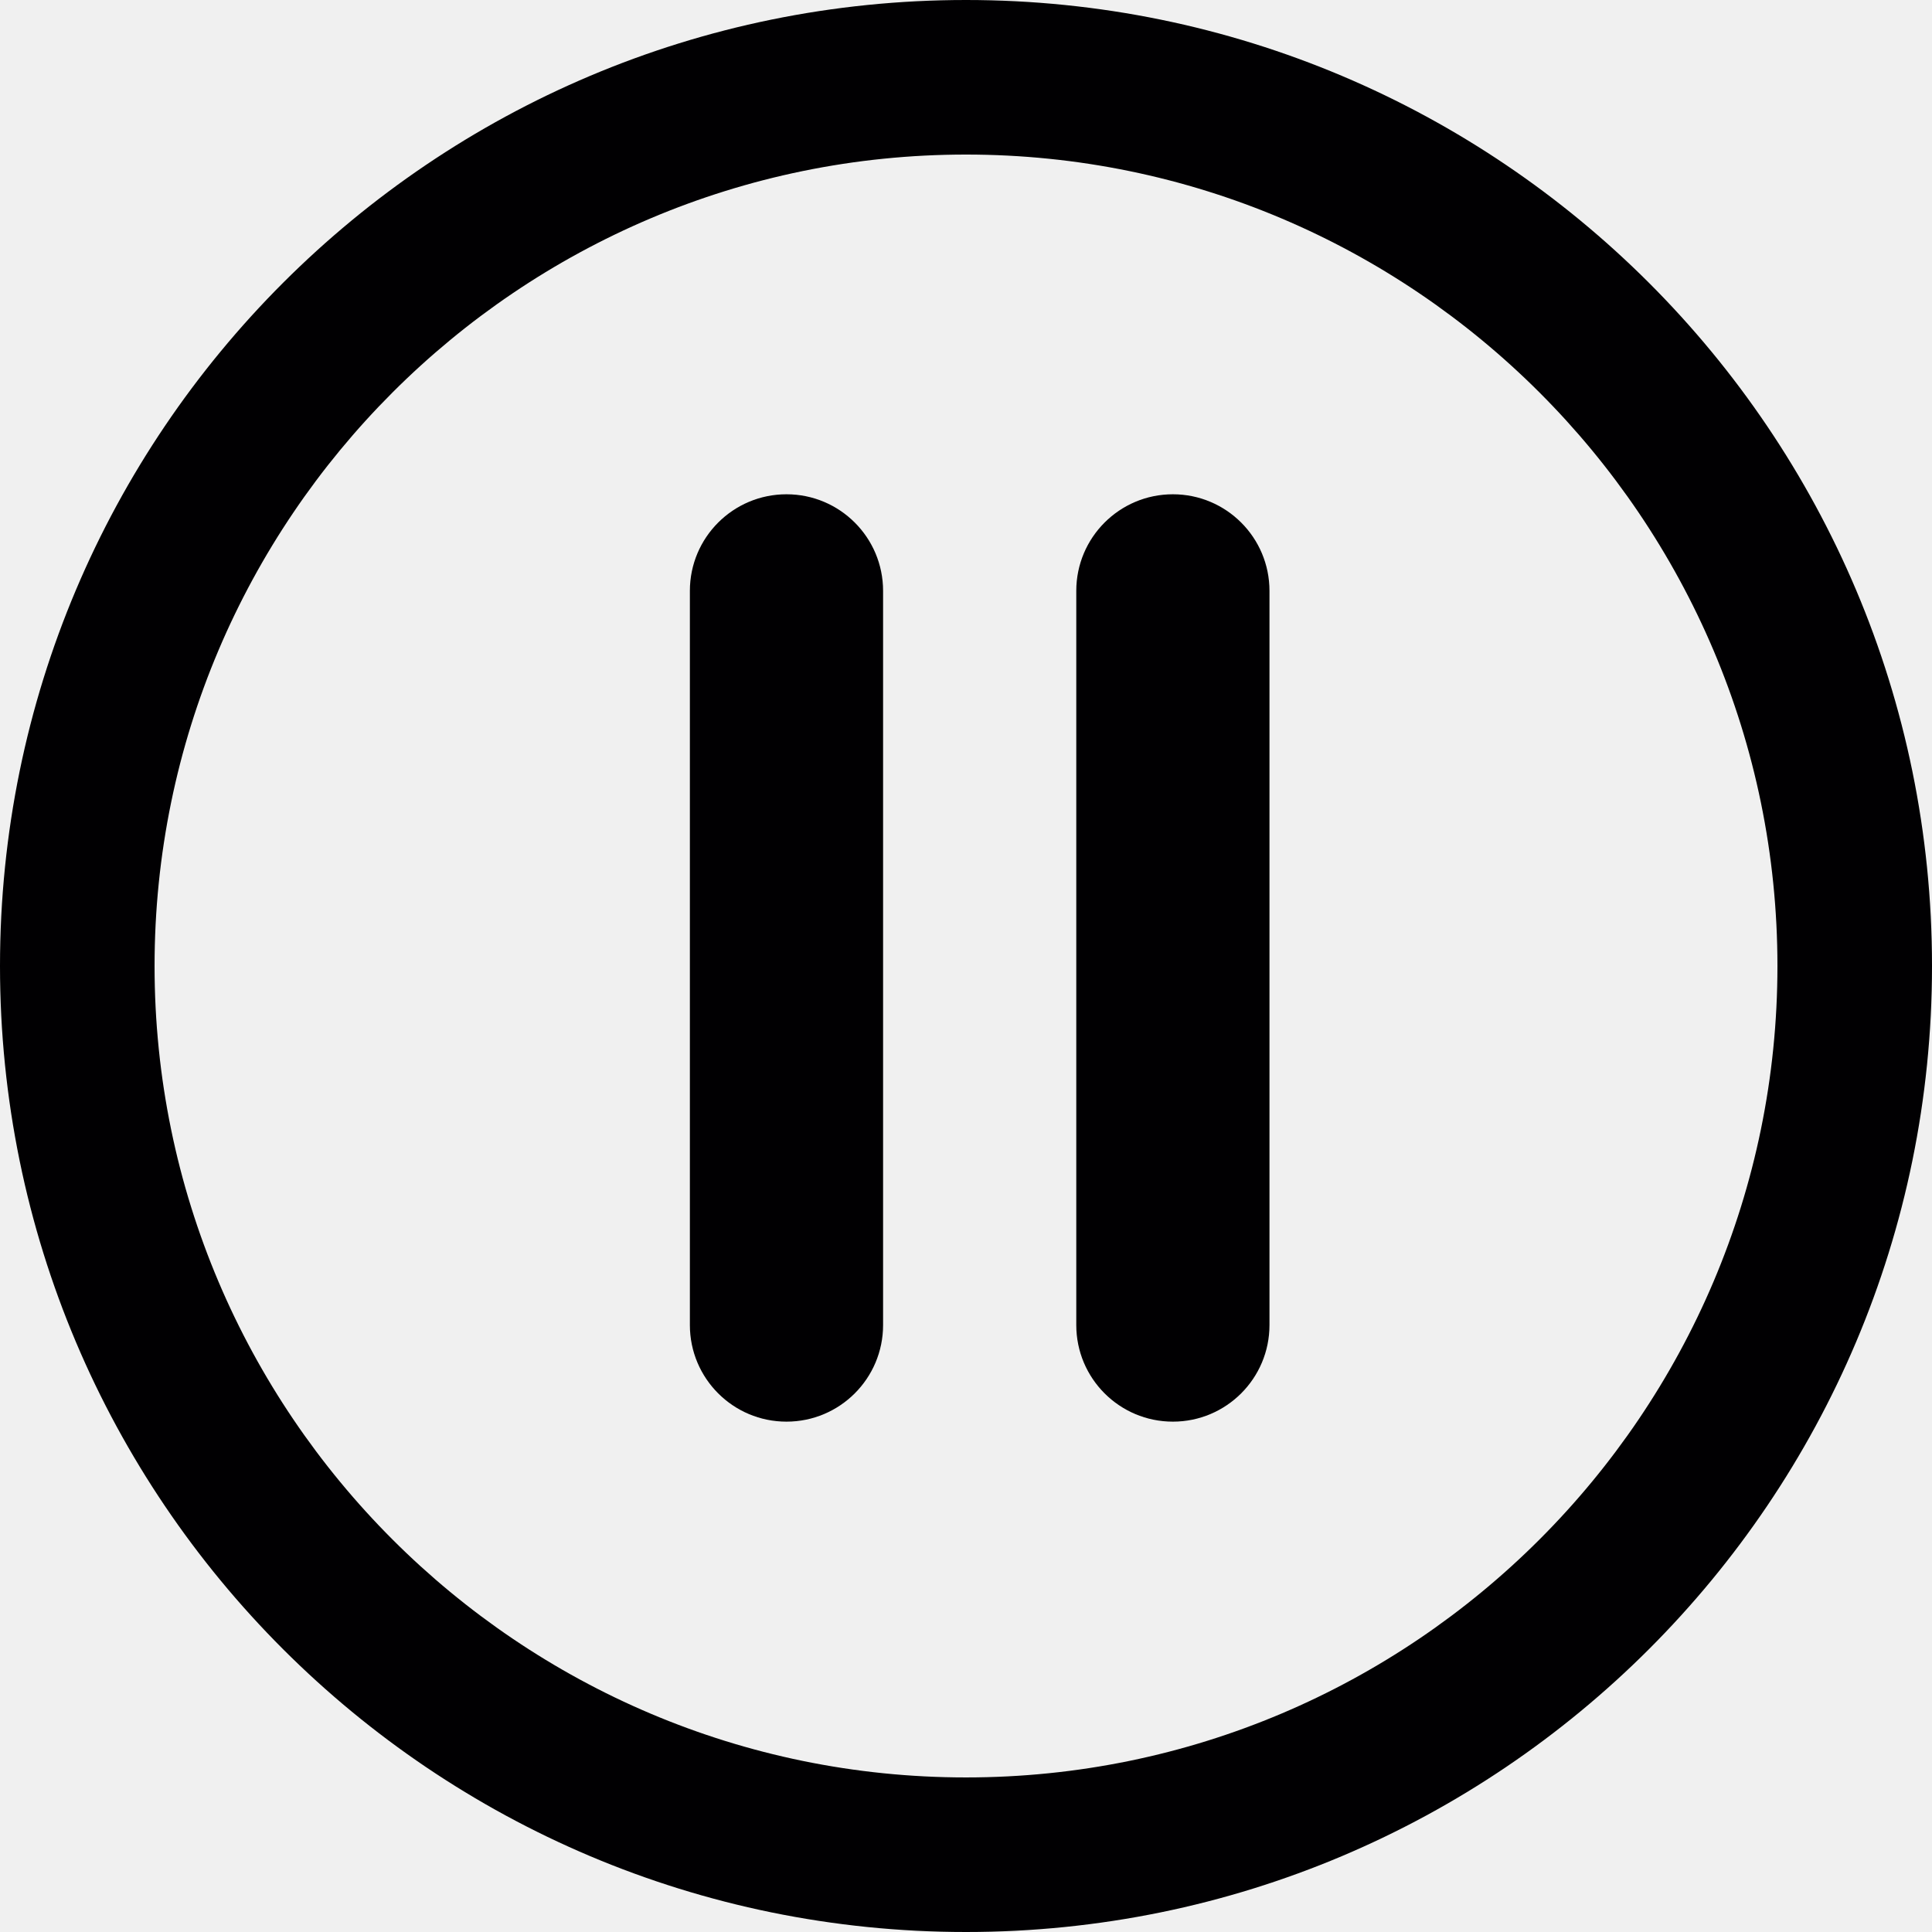
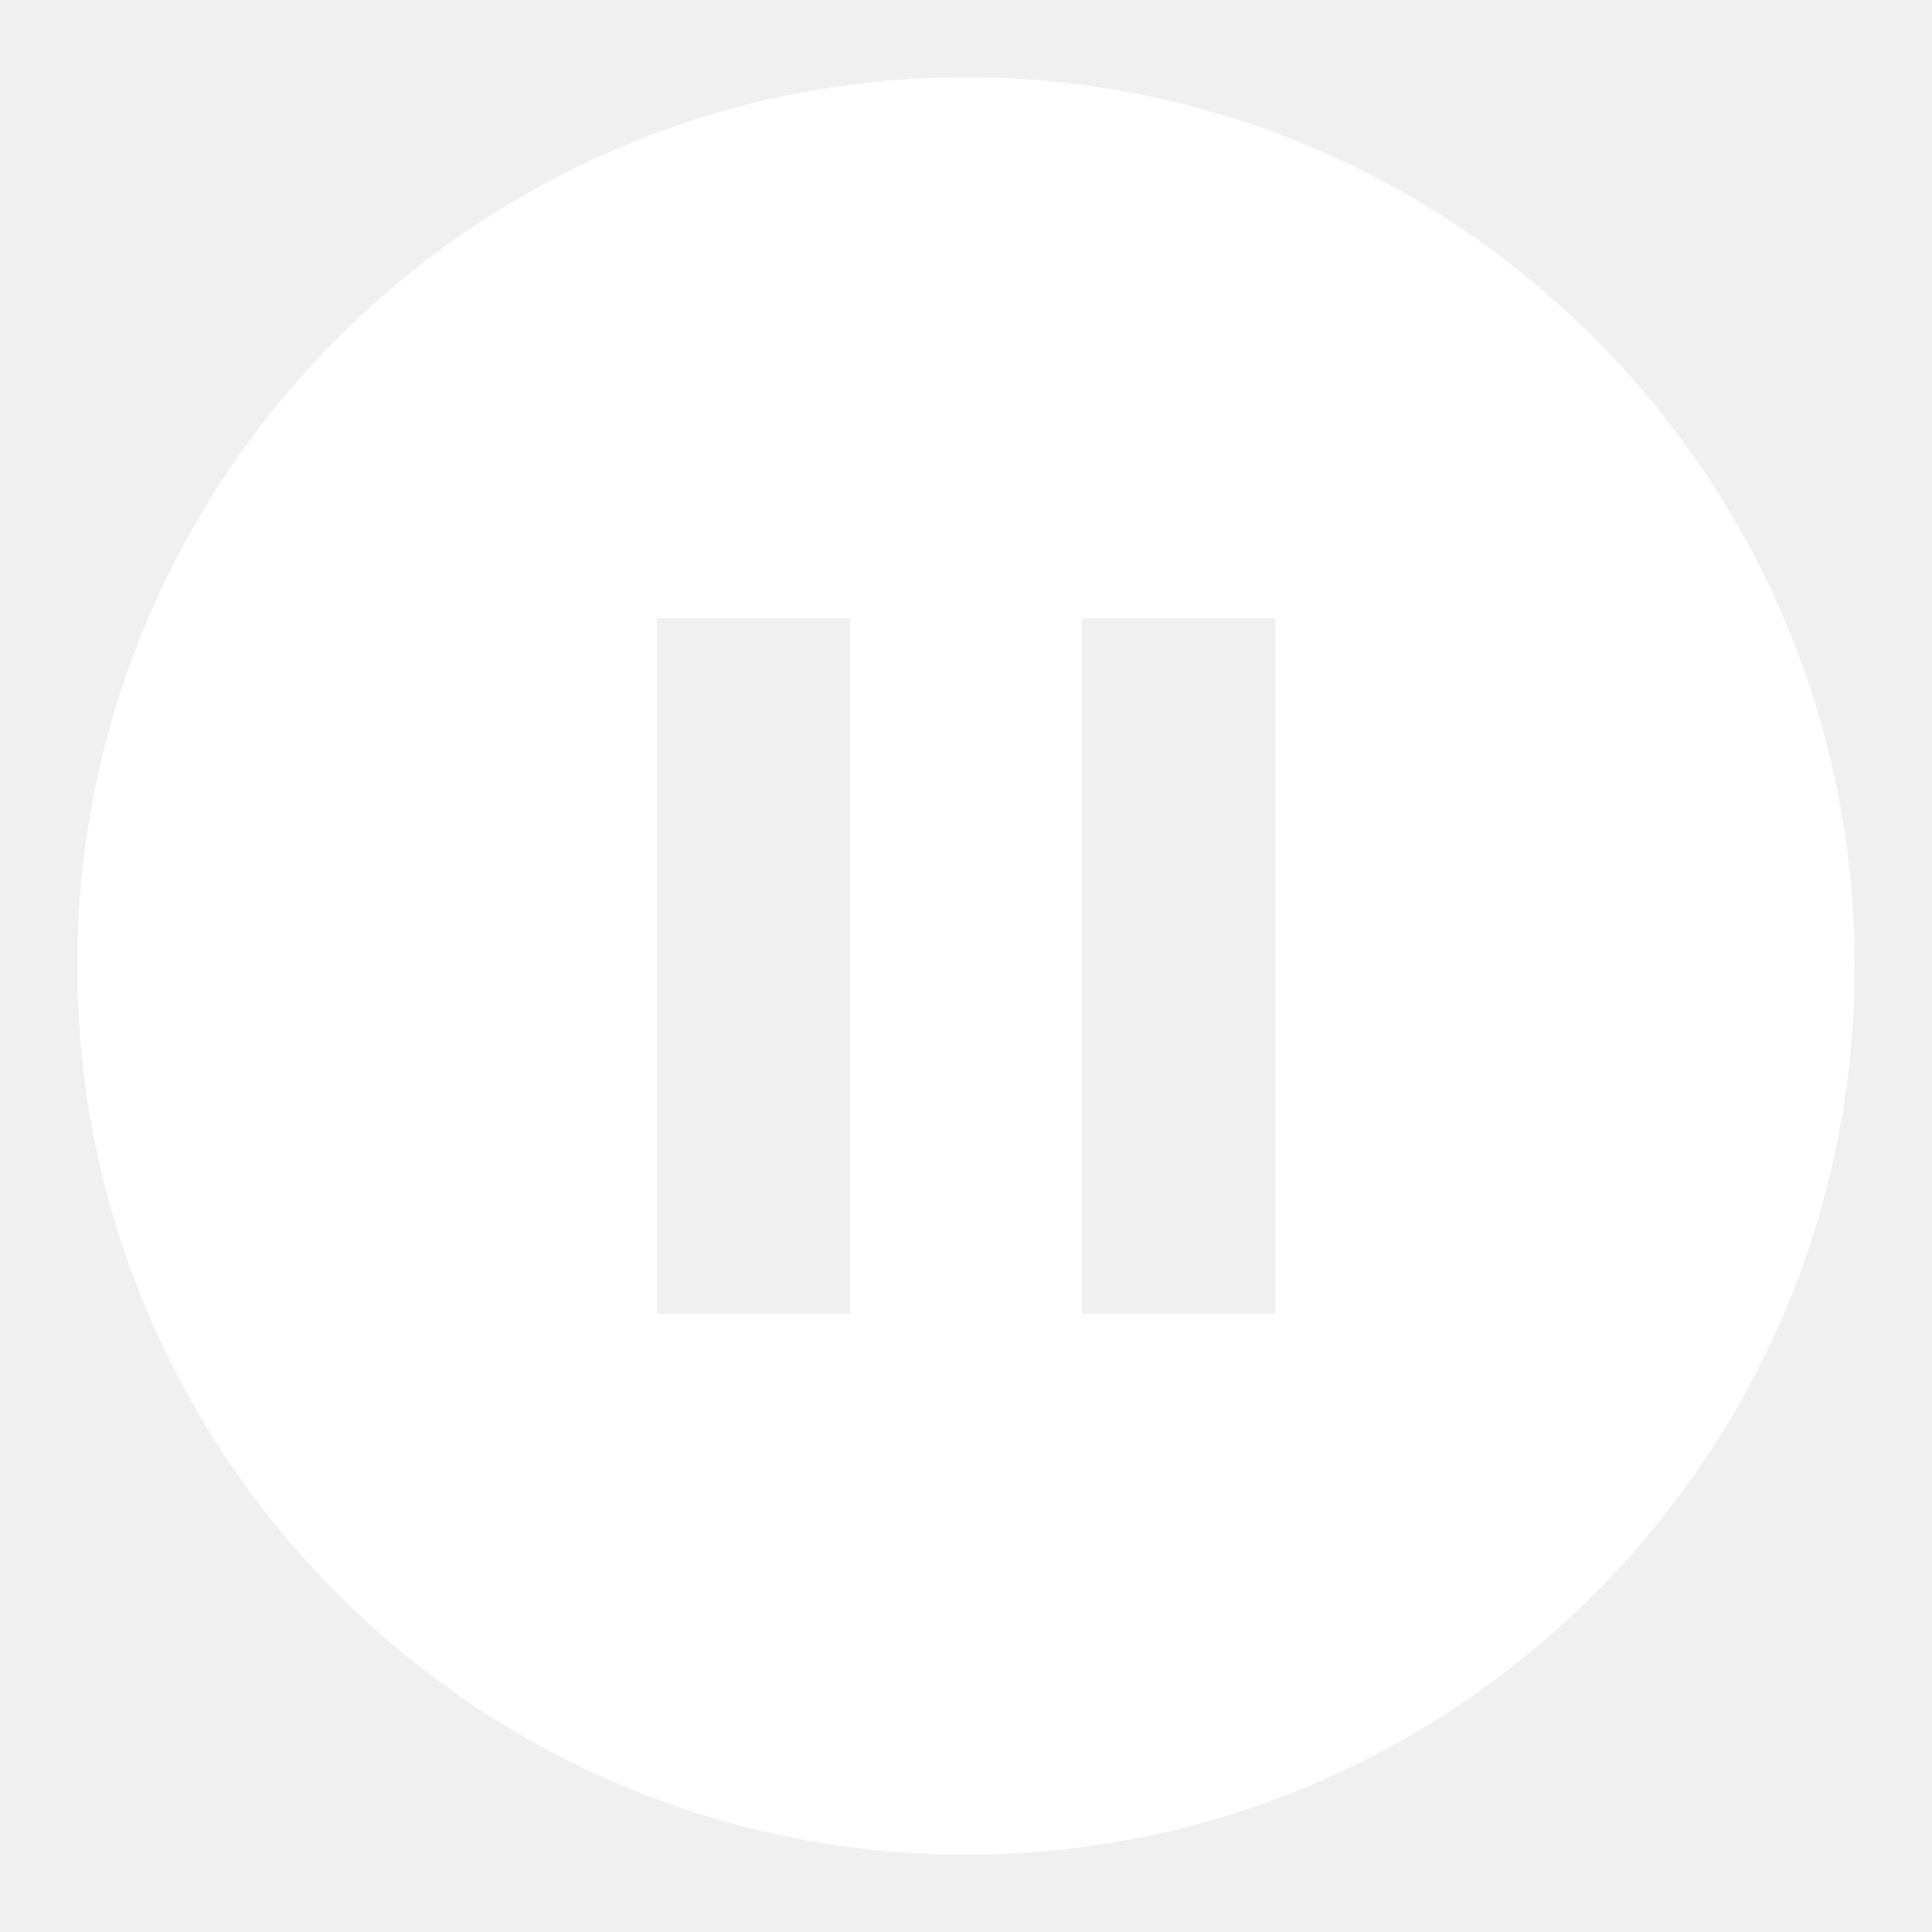
- <svg xmlns="http://www.w3.org/2000/svg" height="800px" width="800px" version="1.1" id="Capa_1" viewBox="0 0 271.953 271.953" xml:space="preserve">
-   <g>
-     <g>
-       <path style="fill:#010002;" d="M135.977,271.953c75.097,0,135.977-60.879,135.977-135.977S211.074,0,135.977,0S0,60.879,0,135.977    S60.879,271.953,135.977,271.953z M135.977,21.756c62.979,0,114.22,51.241,114.22,114.22s-51.241,114.22-114.22,114.22    s-114.22-51.241-114.22-114.22S72.992,21.756,135.977,21.756z" />
-       <path style="fill:#010002;" d="M110.707,200.114c7.511,0,13.598-6.086,13.598-13.598V83.174c0-7.511-6.086-13.598-13.598-13.598    c-7.511,0-13.598,6.086-13.598,13.598v103.342C97.109,194.028,103.195,200.114,110.707,200.114z" />
-       <path style="fill:#010002;" d="M165.097,200.114c7.511,0,13.598-6.086,13.598-13.598V83.174c0-7.511-6.086-13.598-13.598-13.598    S151.5,75.663,151.5,83.174v103.342C151.5,194.028,157.586,200.114,165.097,200.114z" />
+ <svg xmlns="http://www.w3.org/2000/svg" viewBox="0,0,256,256" width="50px" height="50px" fill-rule="nonzero">
+   <g fill="#ffffff" fill-rule="nonzero" stroke="none" stroke-width="1" stroke-linecap="butt" stroke-linejoin="miter" stroke-miterlimit="10" stroke-dasharray="" stroke-dashoffset="0" font-family="none" font-weight="none" font-size="none" text-anchor="none" style="mix-blend-mode: normal">
+     <g transform="scale(5.12,5.12)">
+       <path d="M25,2c-12.684,0 -23,10.316 -23,23c0,12.684 10.316,23 23,23c12.684,0 23,-10.316 23,-23c0,-12.684 -10.316,-23 -23,-23zM22,34h-5v-18h5zM33,34h-5v-18h5z" />
    </g>
  </g>
</svg>
